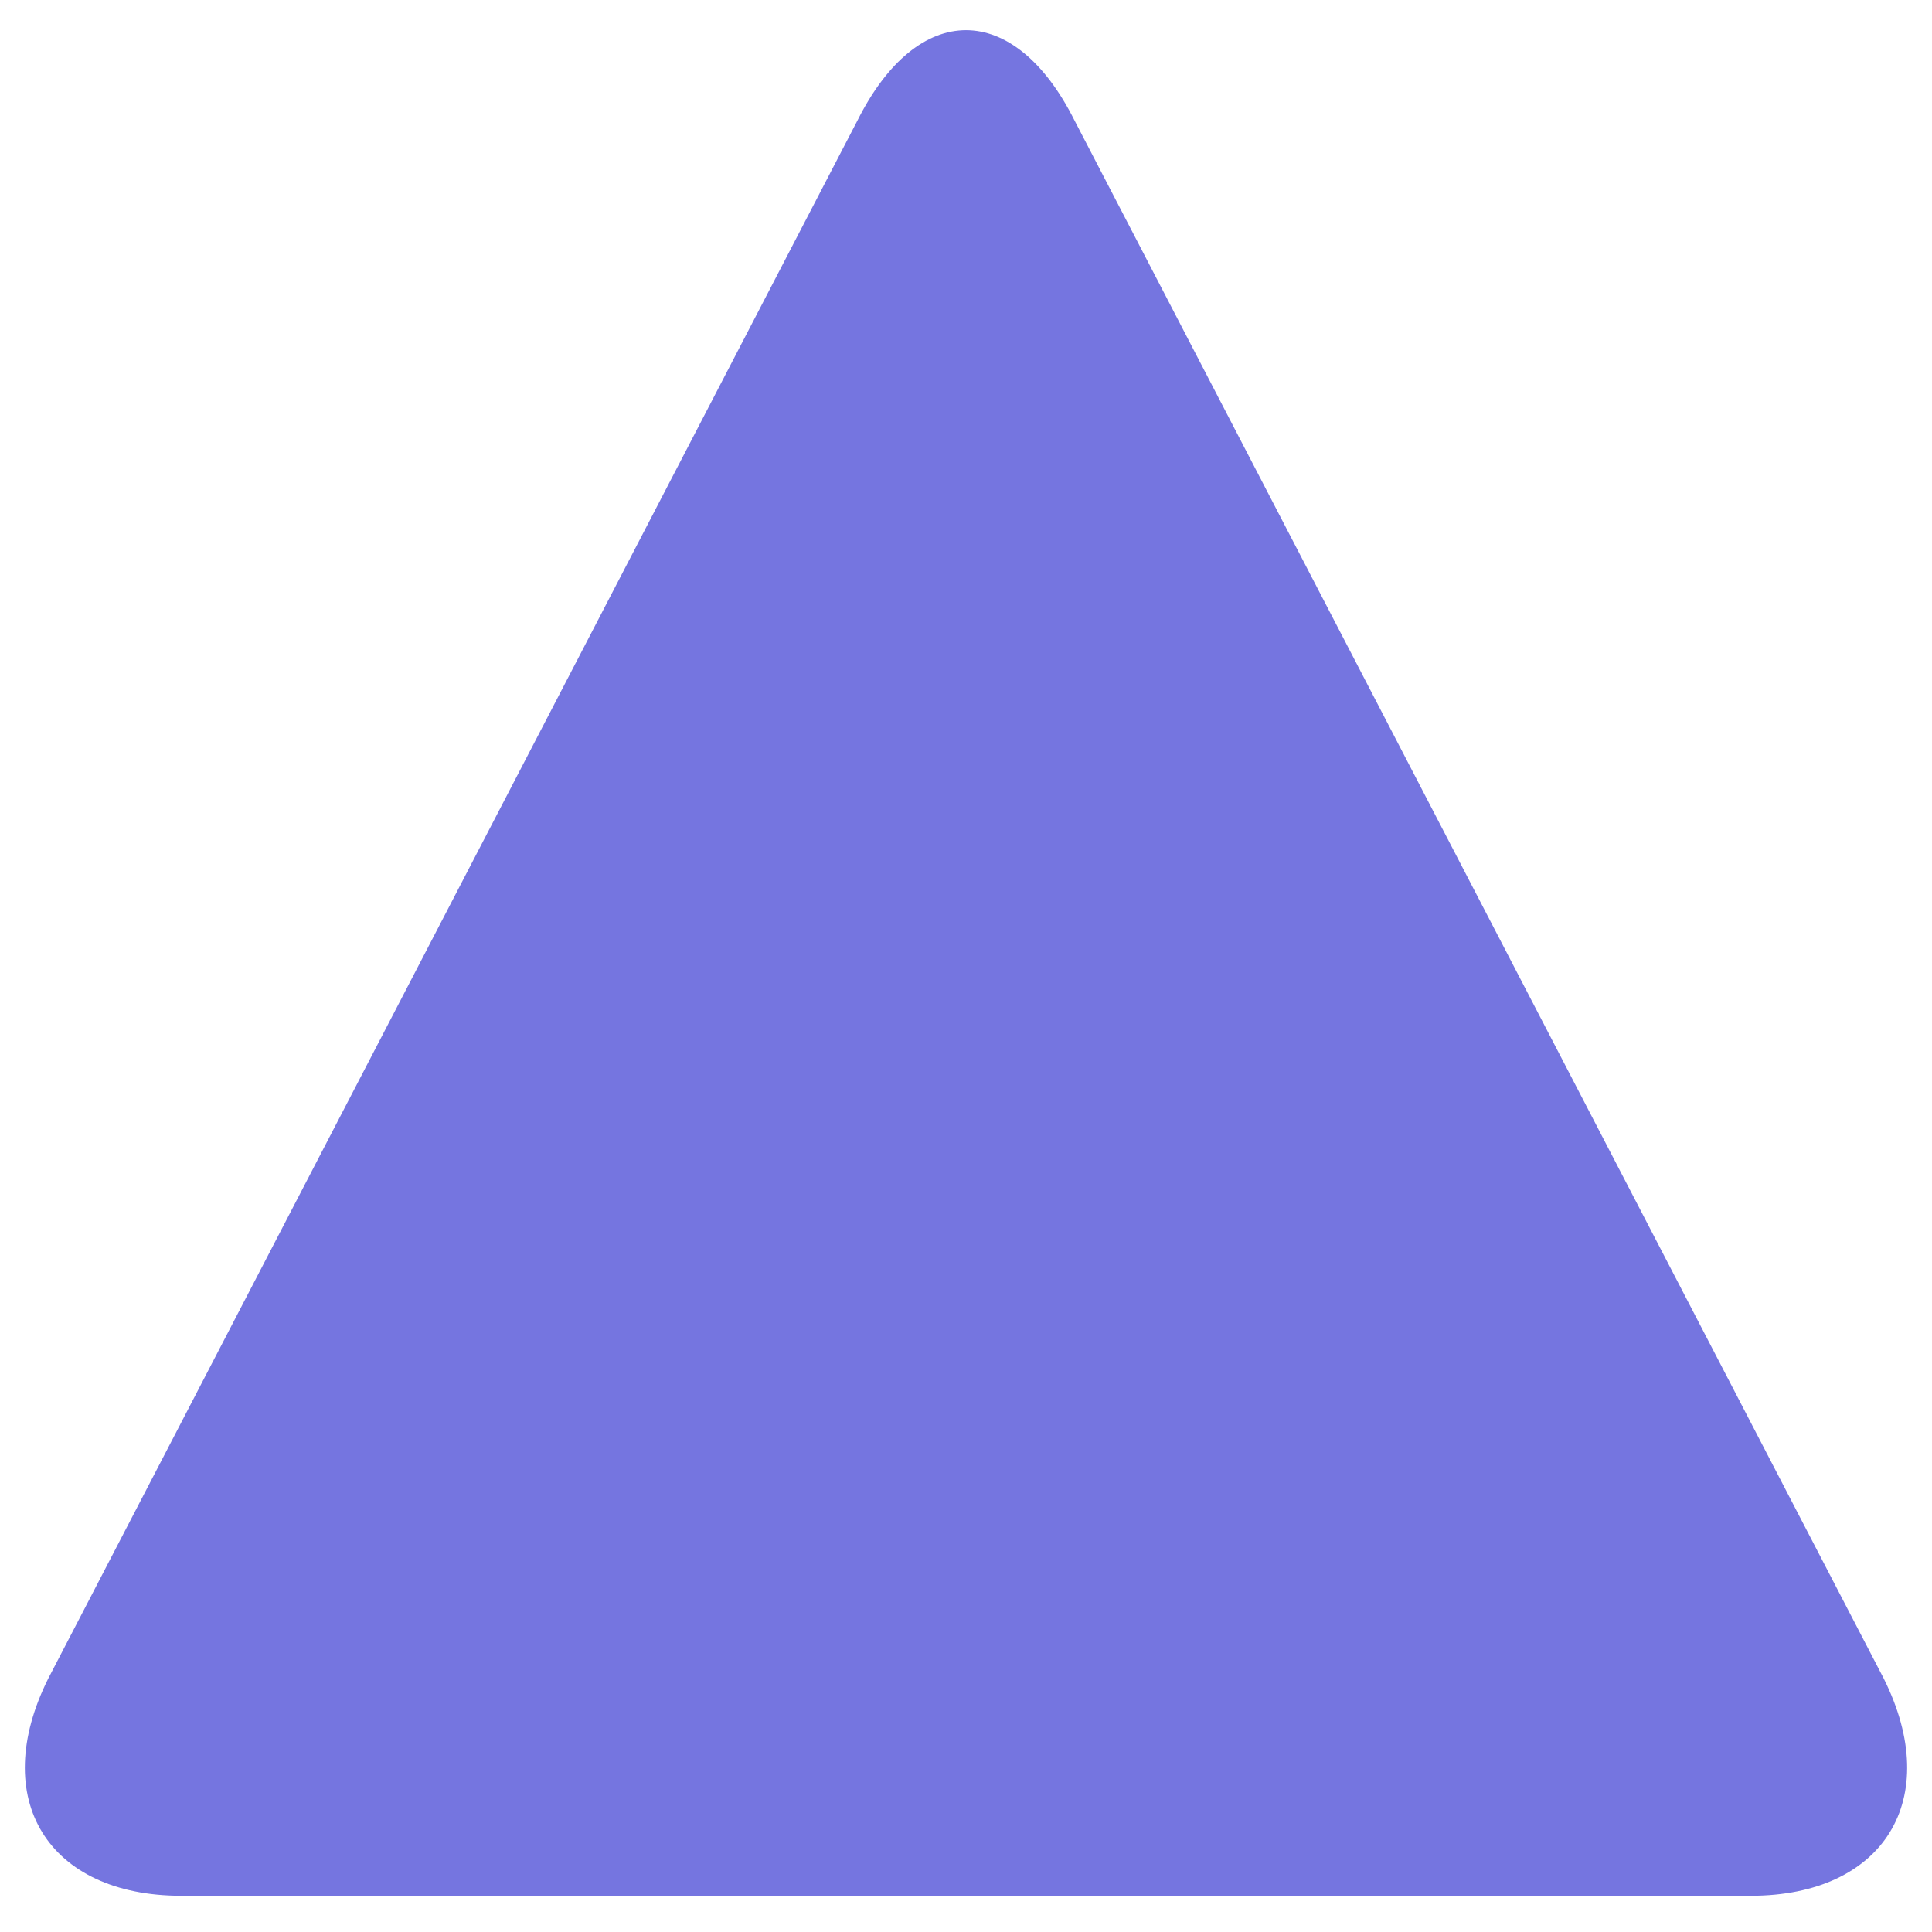
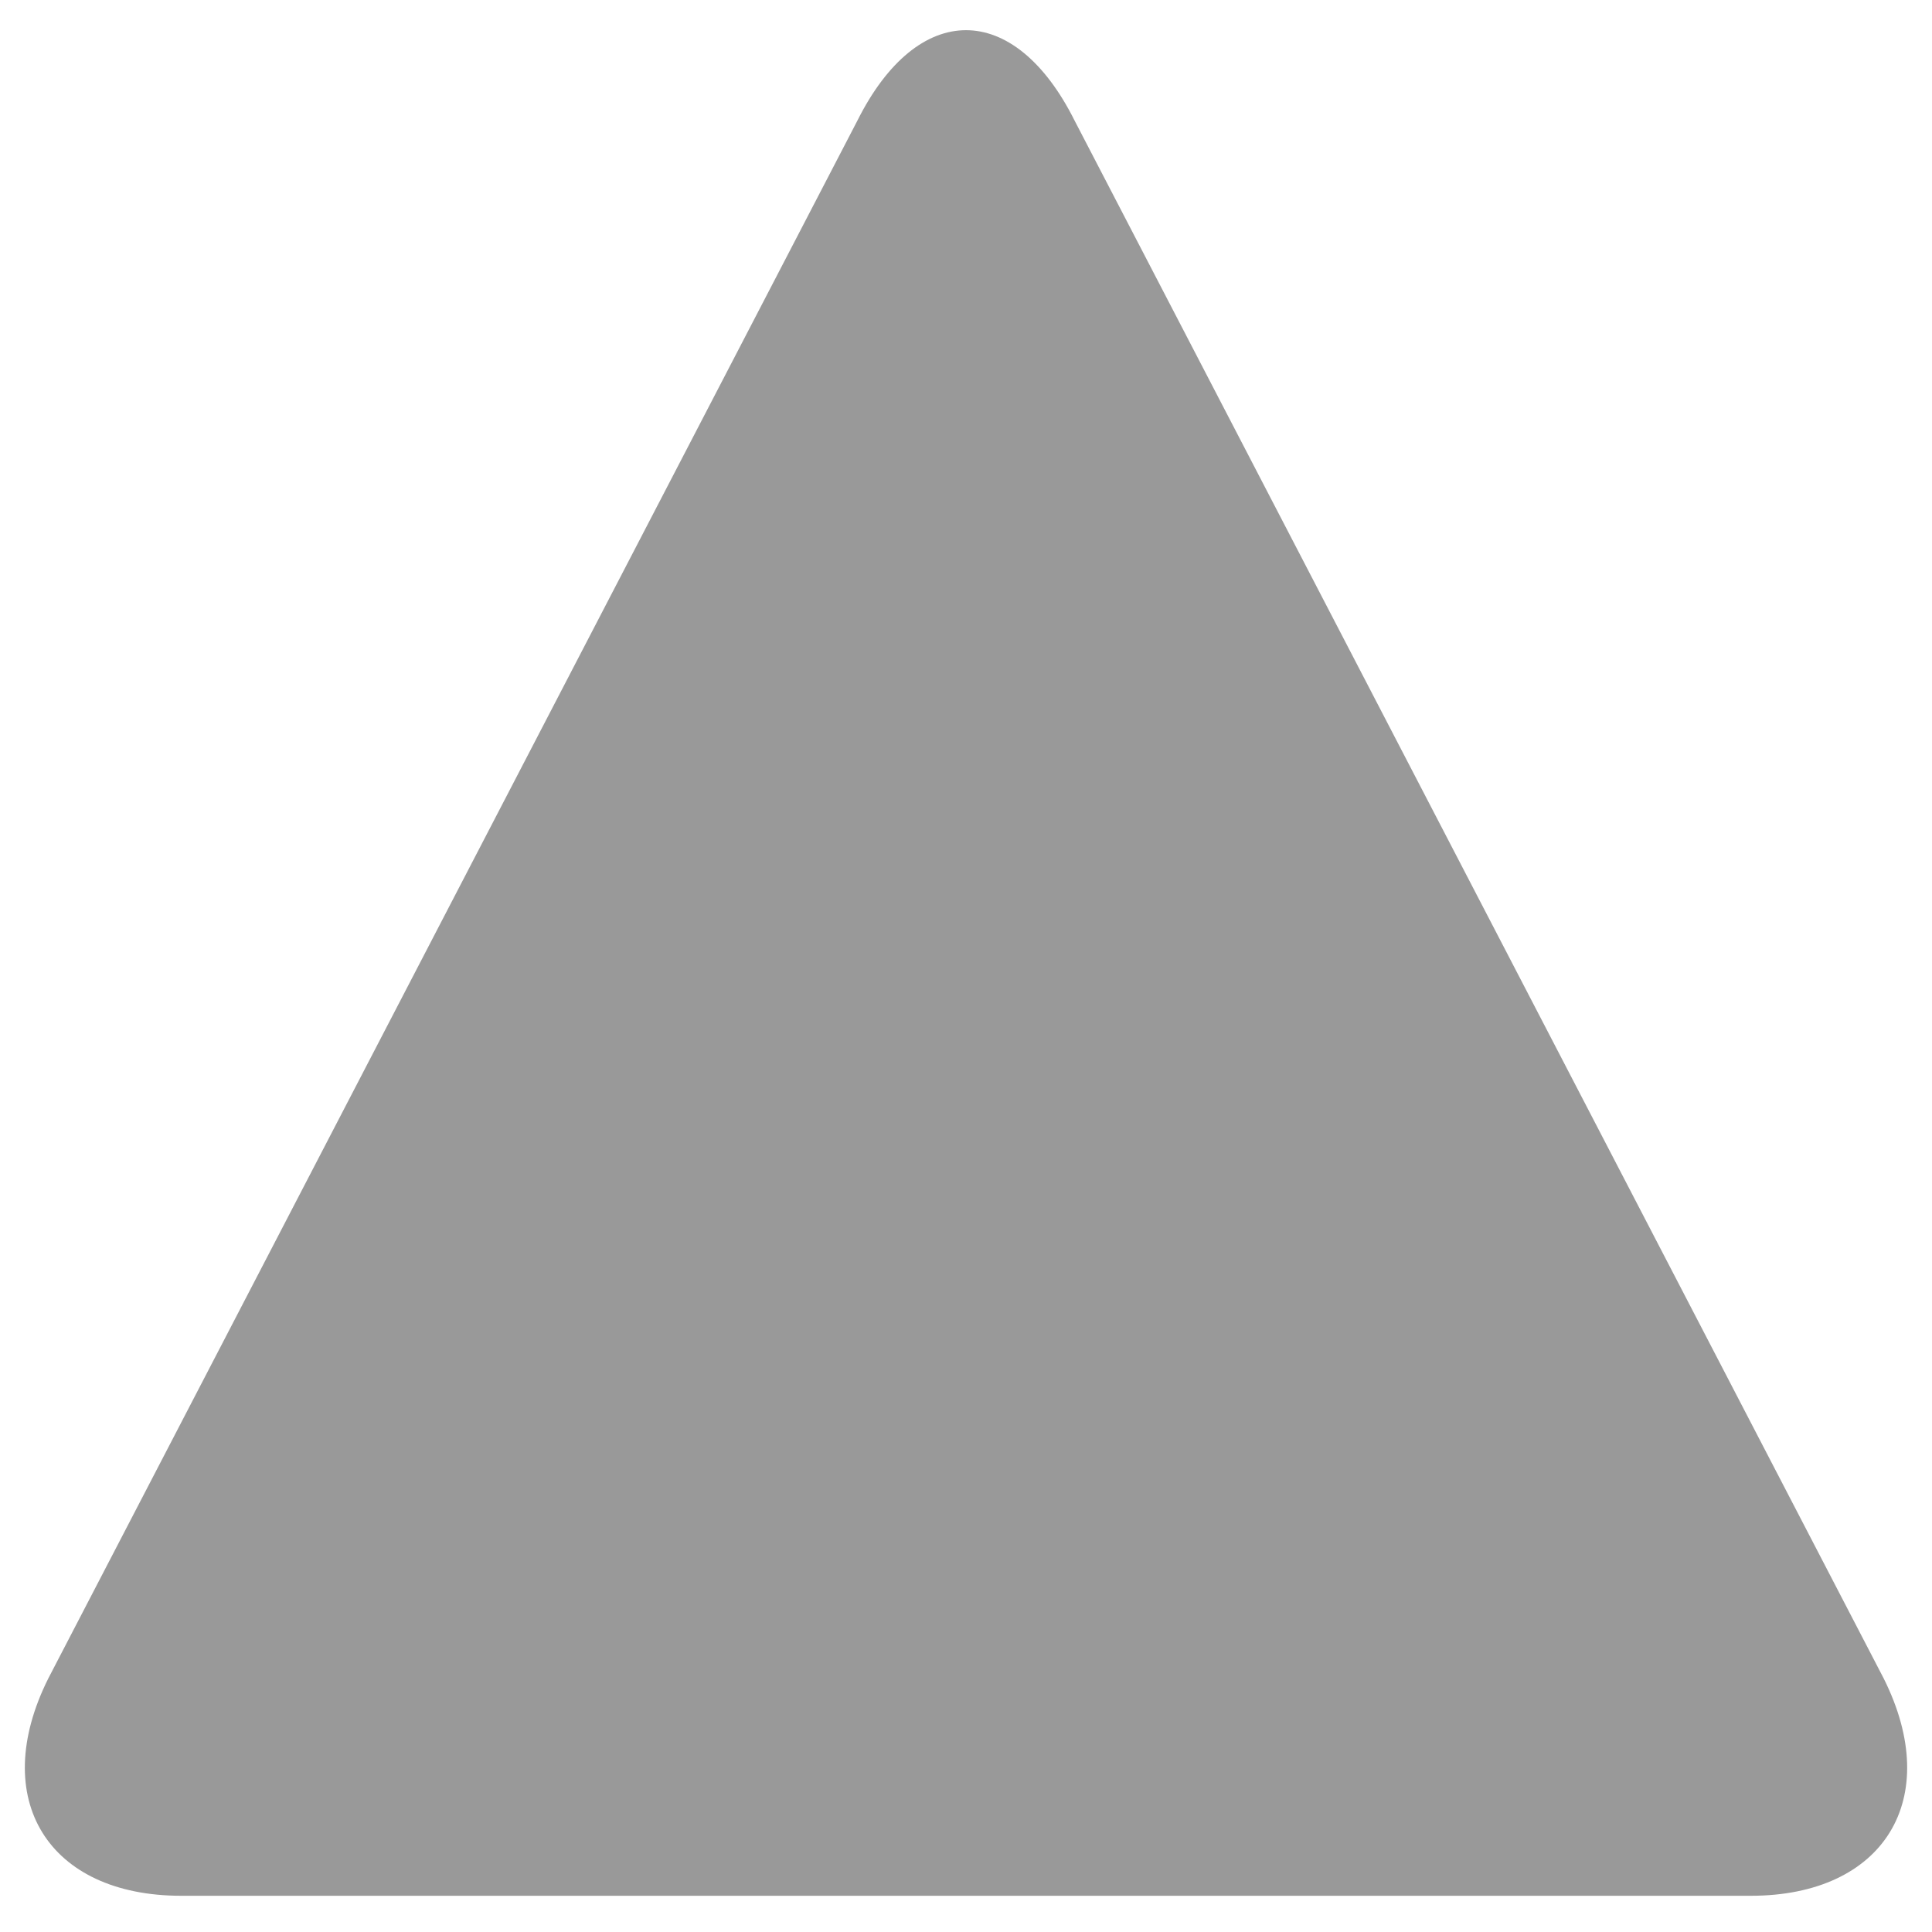
<svg xmlns="http://www.w3.org/2000/svg" version="1.1" x="0px" y="0px" width="16px" height="16px" viewBox="-0.2 -0.3 16 16" style="overflow:visible;enable-background:new -0.2 -0.3 16 16;" xml:space="preserve" preserveAspectRatio="xMinYMid meet">
  <defs>
</defs>
-   <path style="fill:#7575E0;" d="M6.9,0.7c0.5-1,1.3-1,1.8,0l6.7,12.9c0.5,1,0,1.8-1.1,1.8h-13c-1.1,0-1.6-0.8-1.1-1.8L6.9,0.7z" />
+   <path style="fill:#999999;" d="M6.9,0.7c0.5-1,1.3-1,1.8,0l6.7,12.9c0.5,1,0,1.8-1.1,1.8h-13c-1.1,0-1.6-0.8-1.1-1.8L6.9,0.7z" />
</svg>
